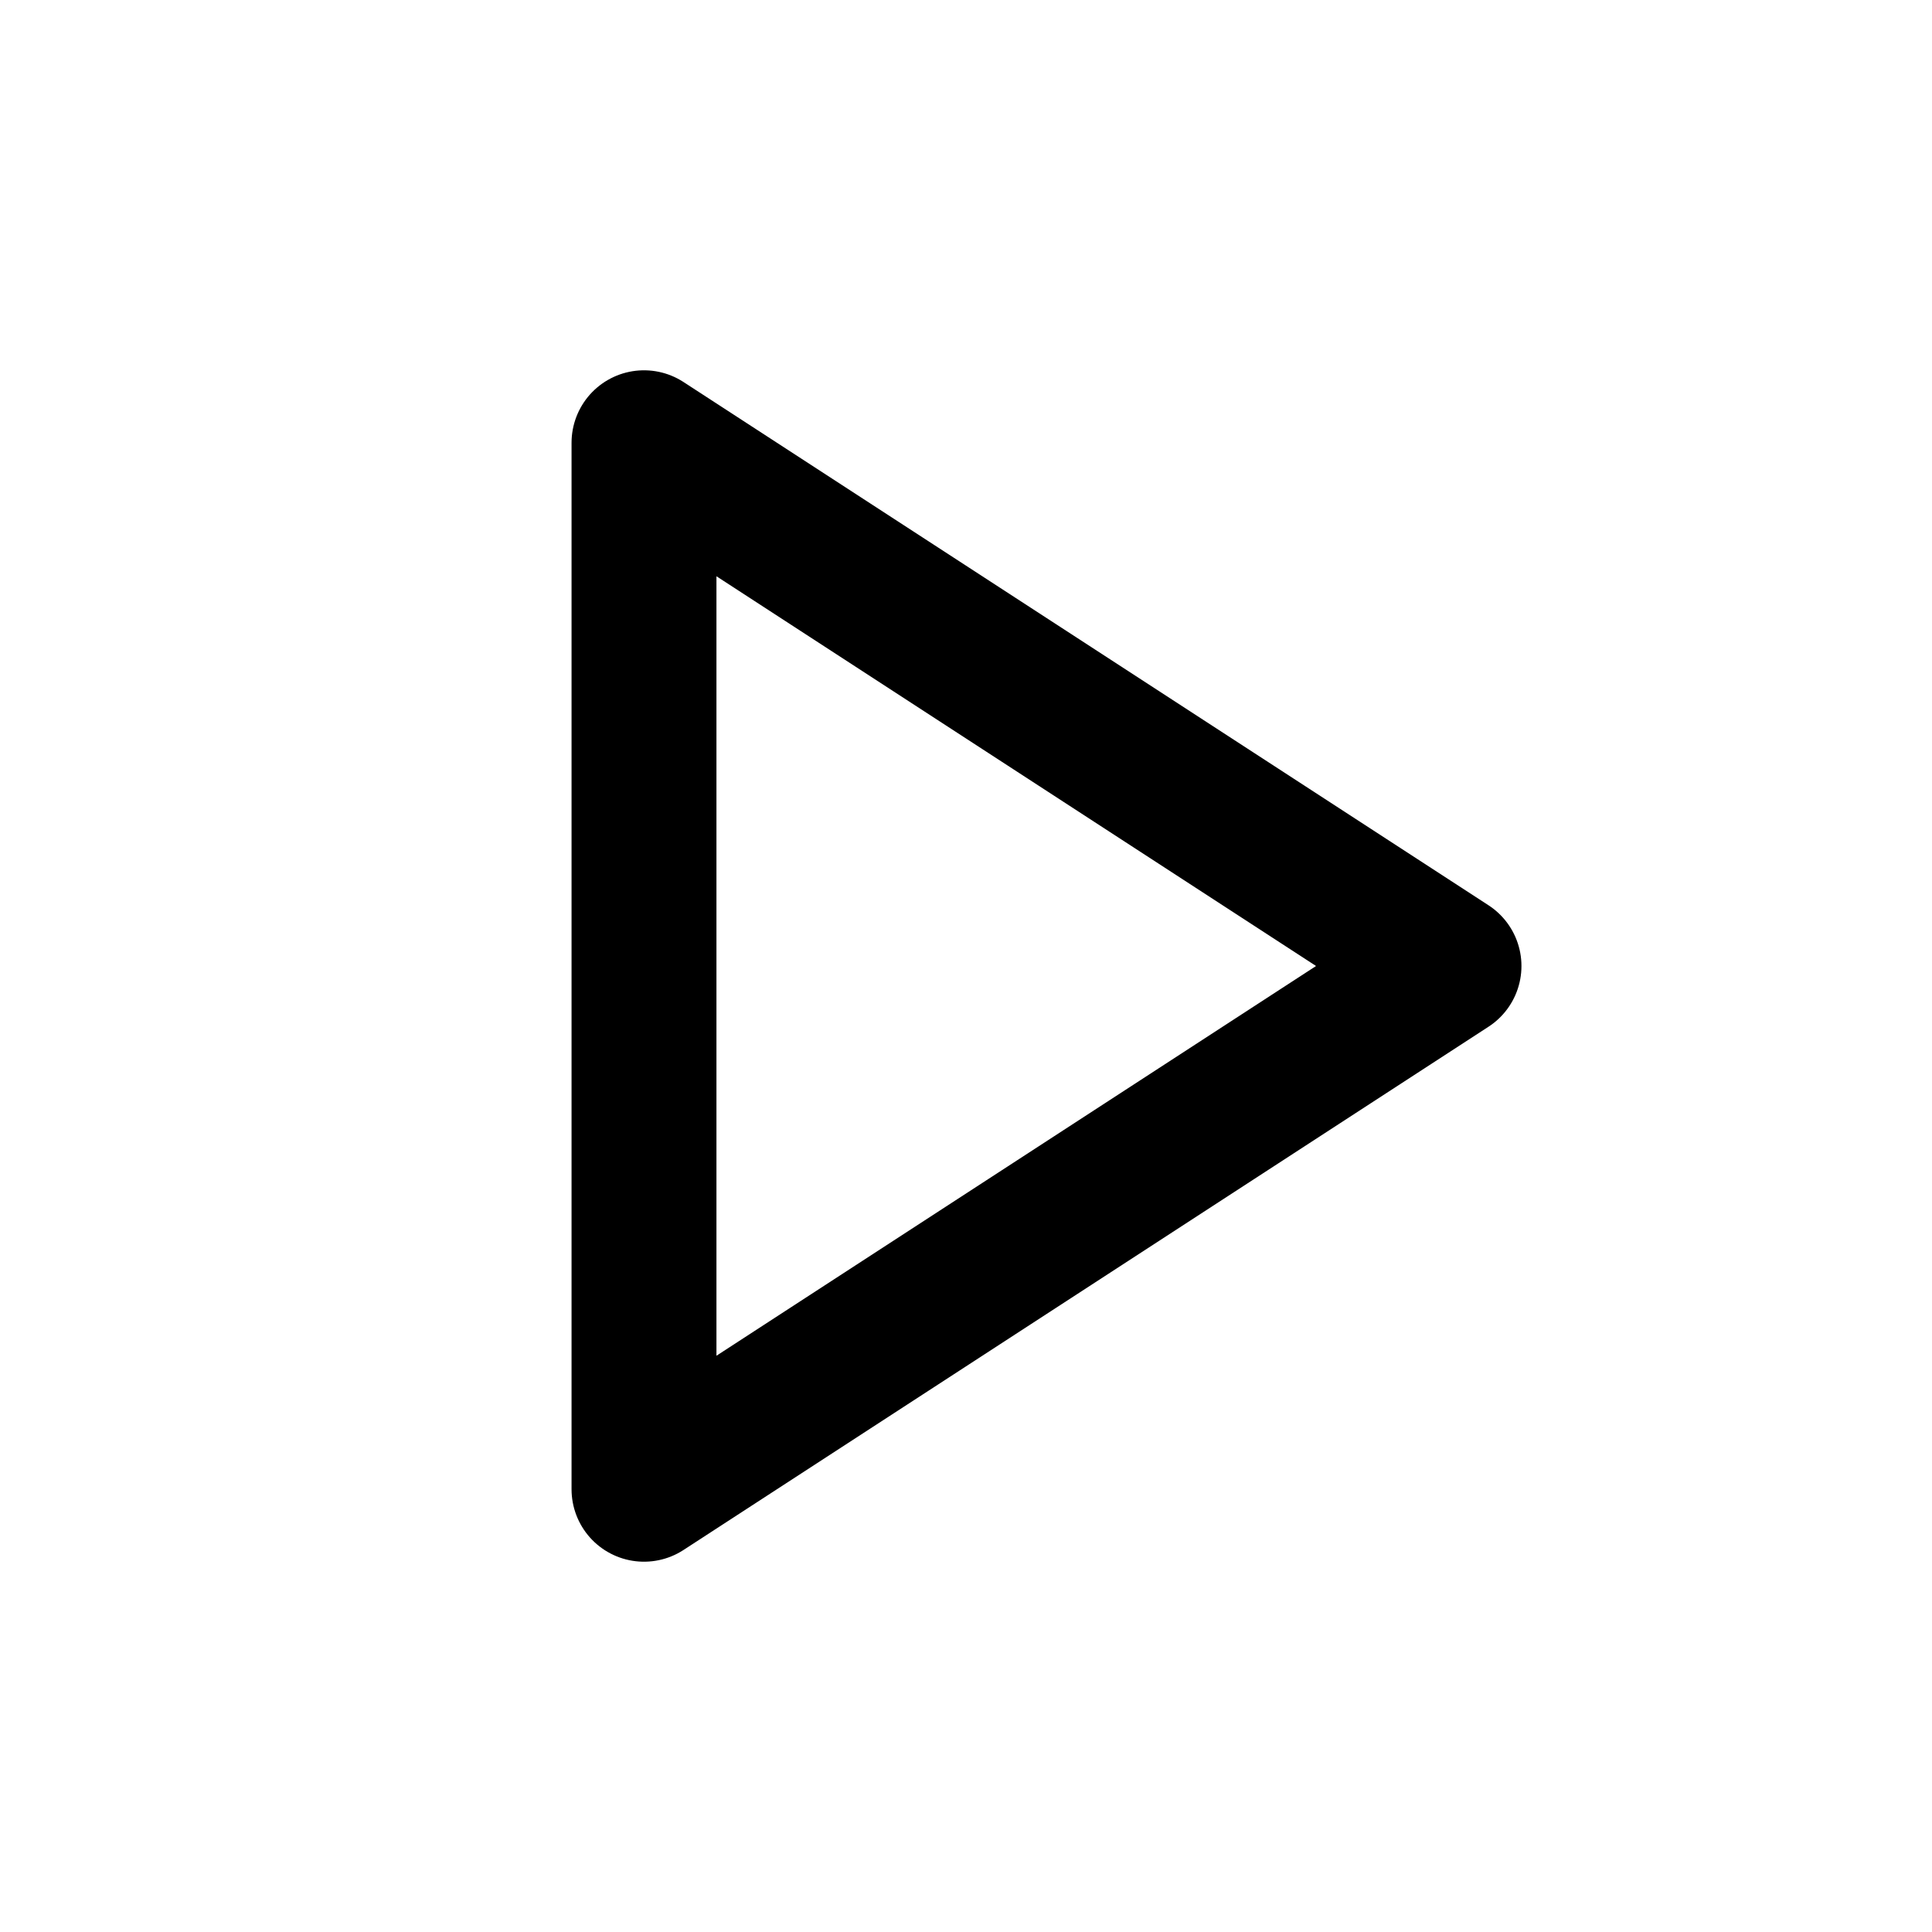
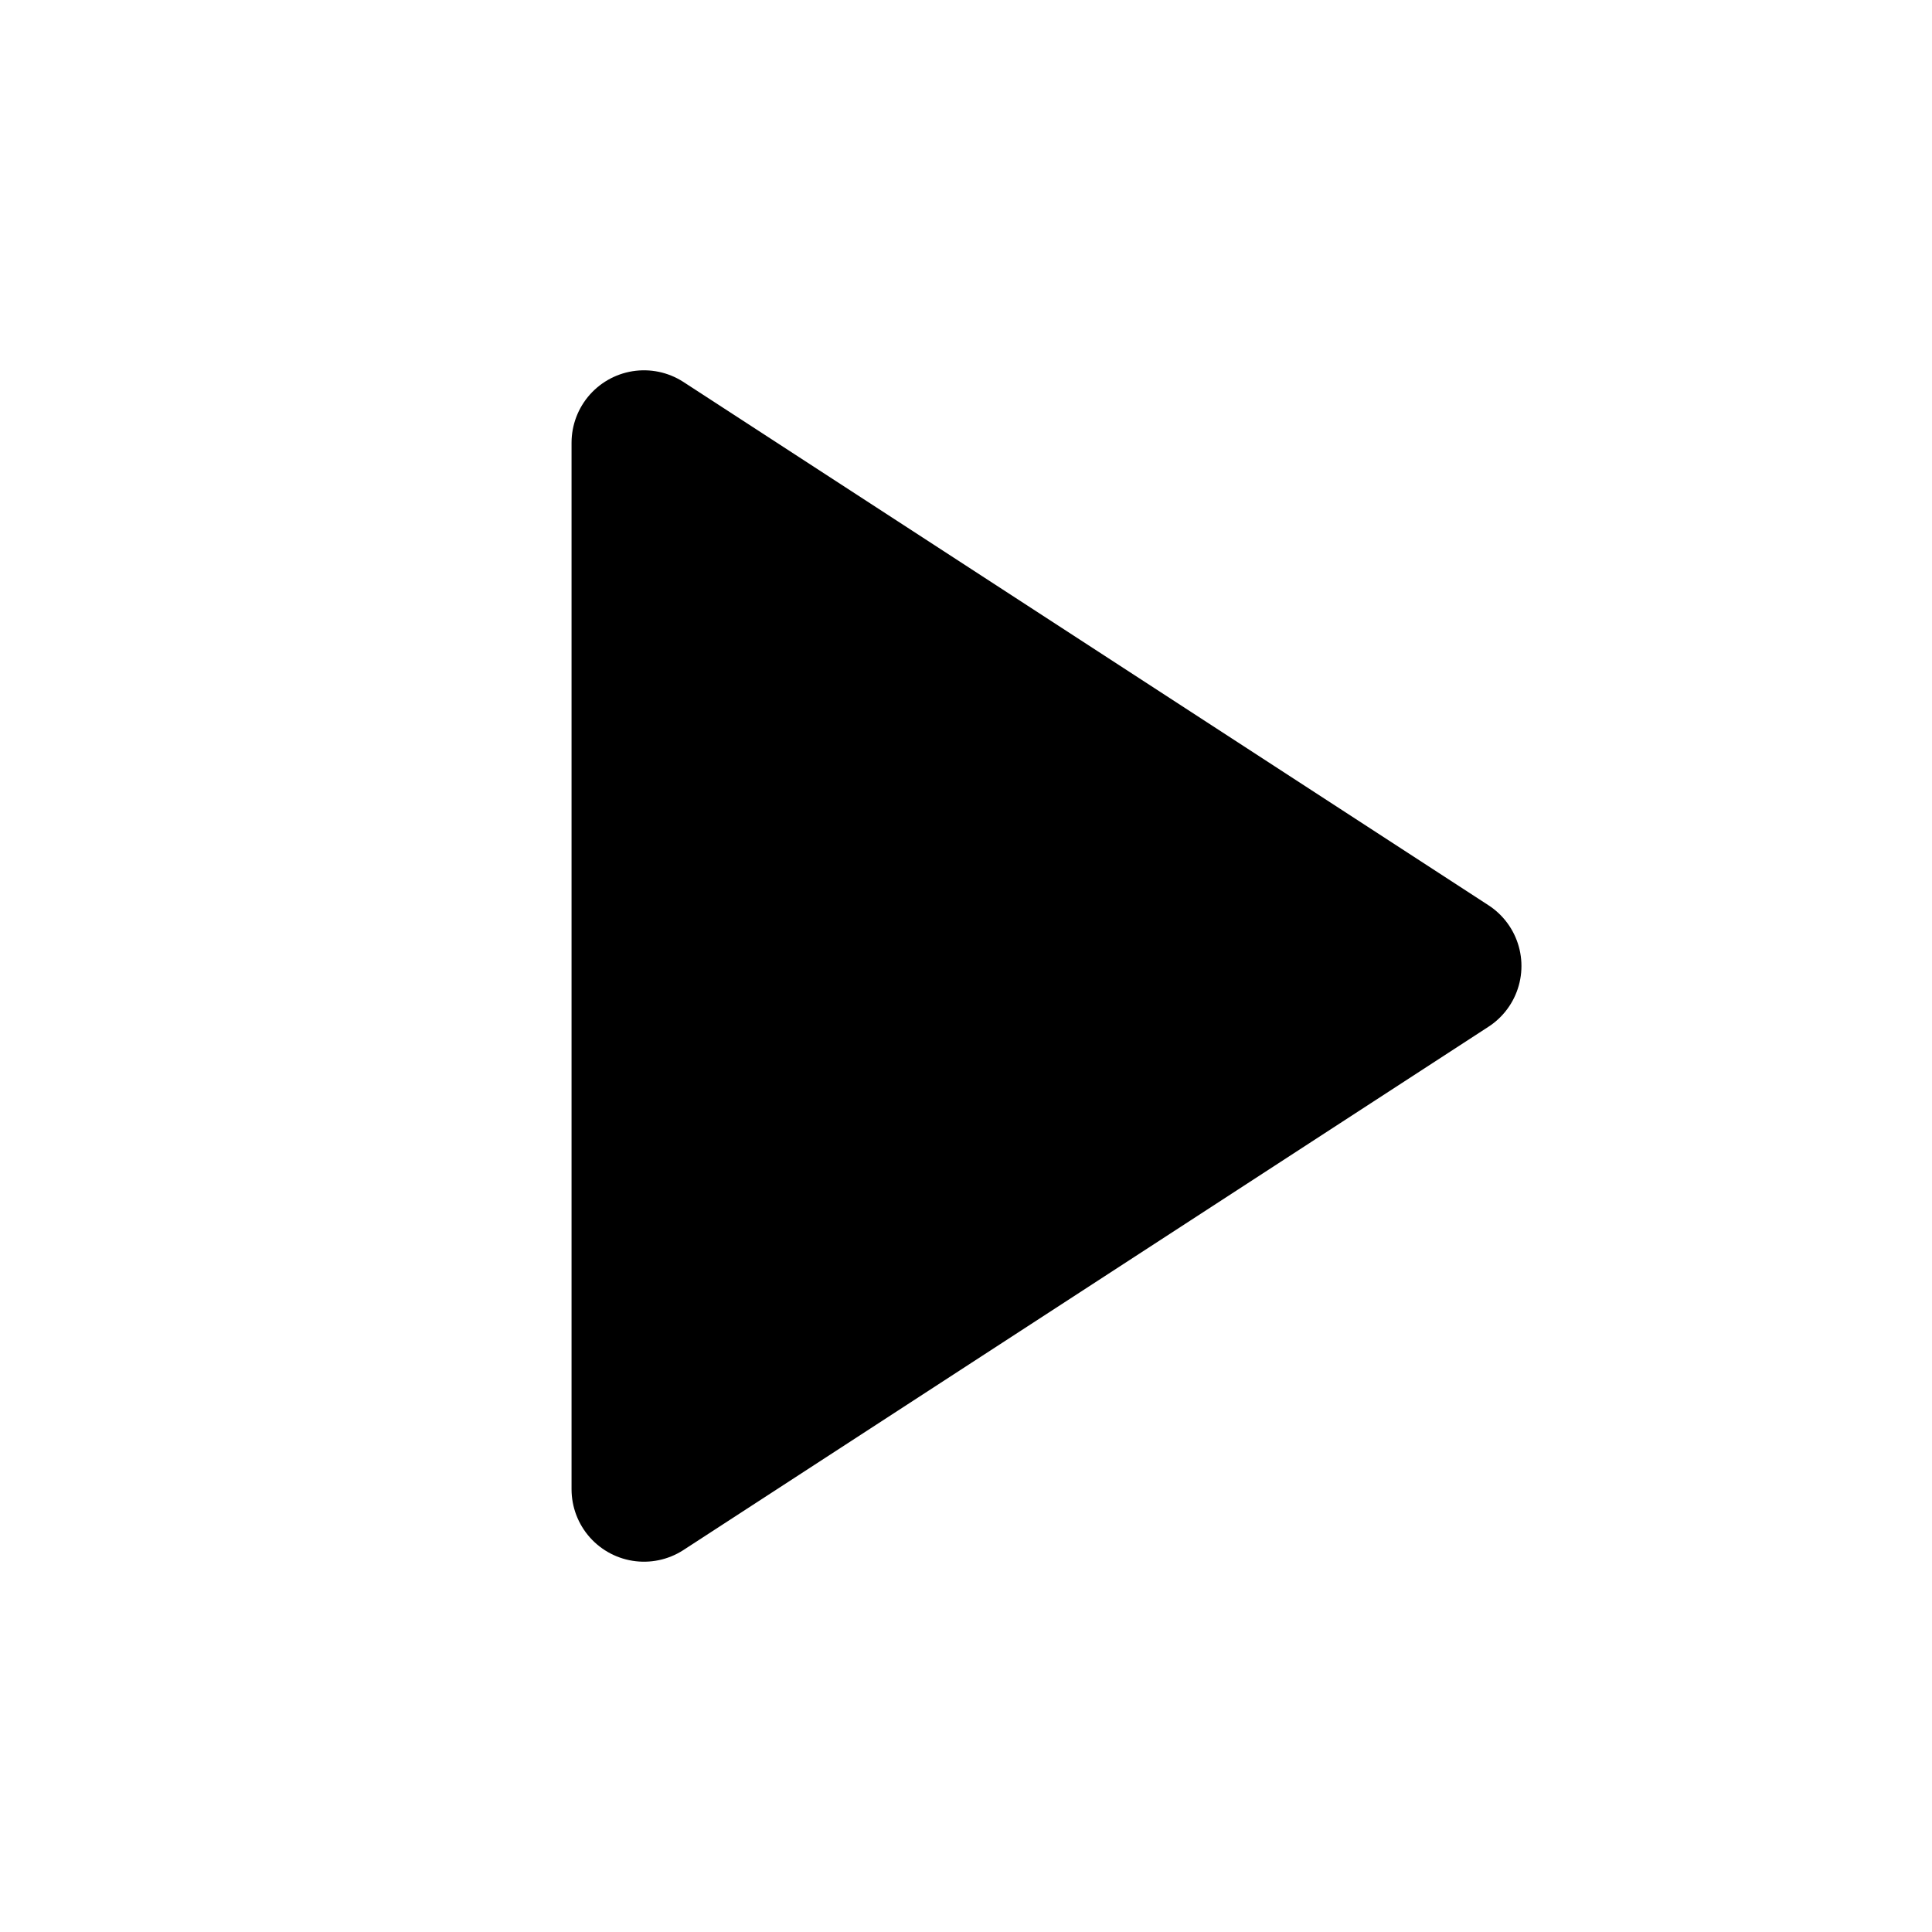
- <svg xmlns="http://www.w3.org/2000/svg" viewBox="0 0 24 24" fill="none" stroke="currentColor" stroke-width="1.8" stroke-linecap="round" stroke-linejoin="round">
+ <svg xmlns="http://www.w3.org/2000/svg" viewBox="0 0 24 24" fill="currentColor" stroke="currentColor" stroke-width="1.8" stroke-linecap="round" stroke-linejoin="round">
  <path d="M8 5.5v13l10-6.5z" />
</svg>
